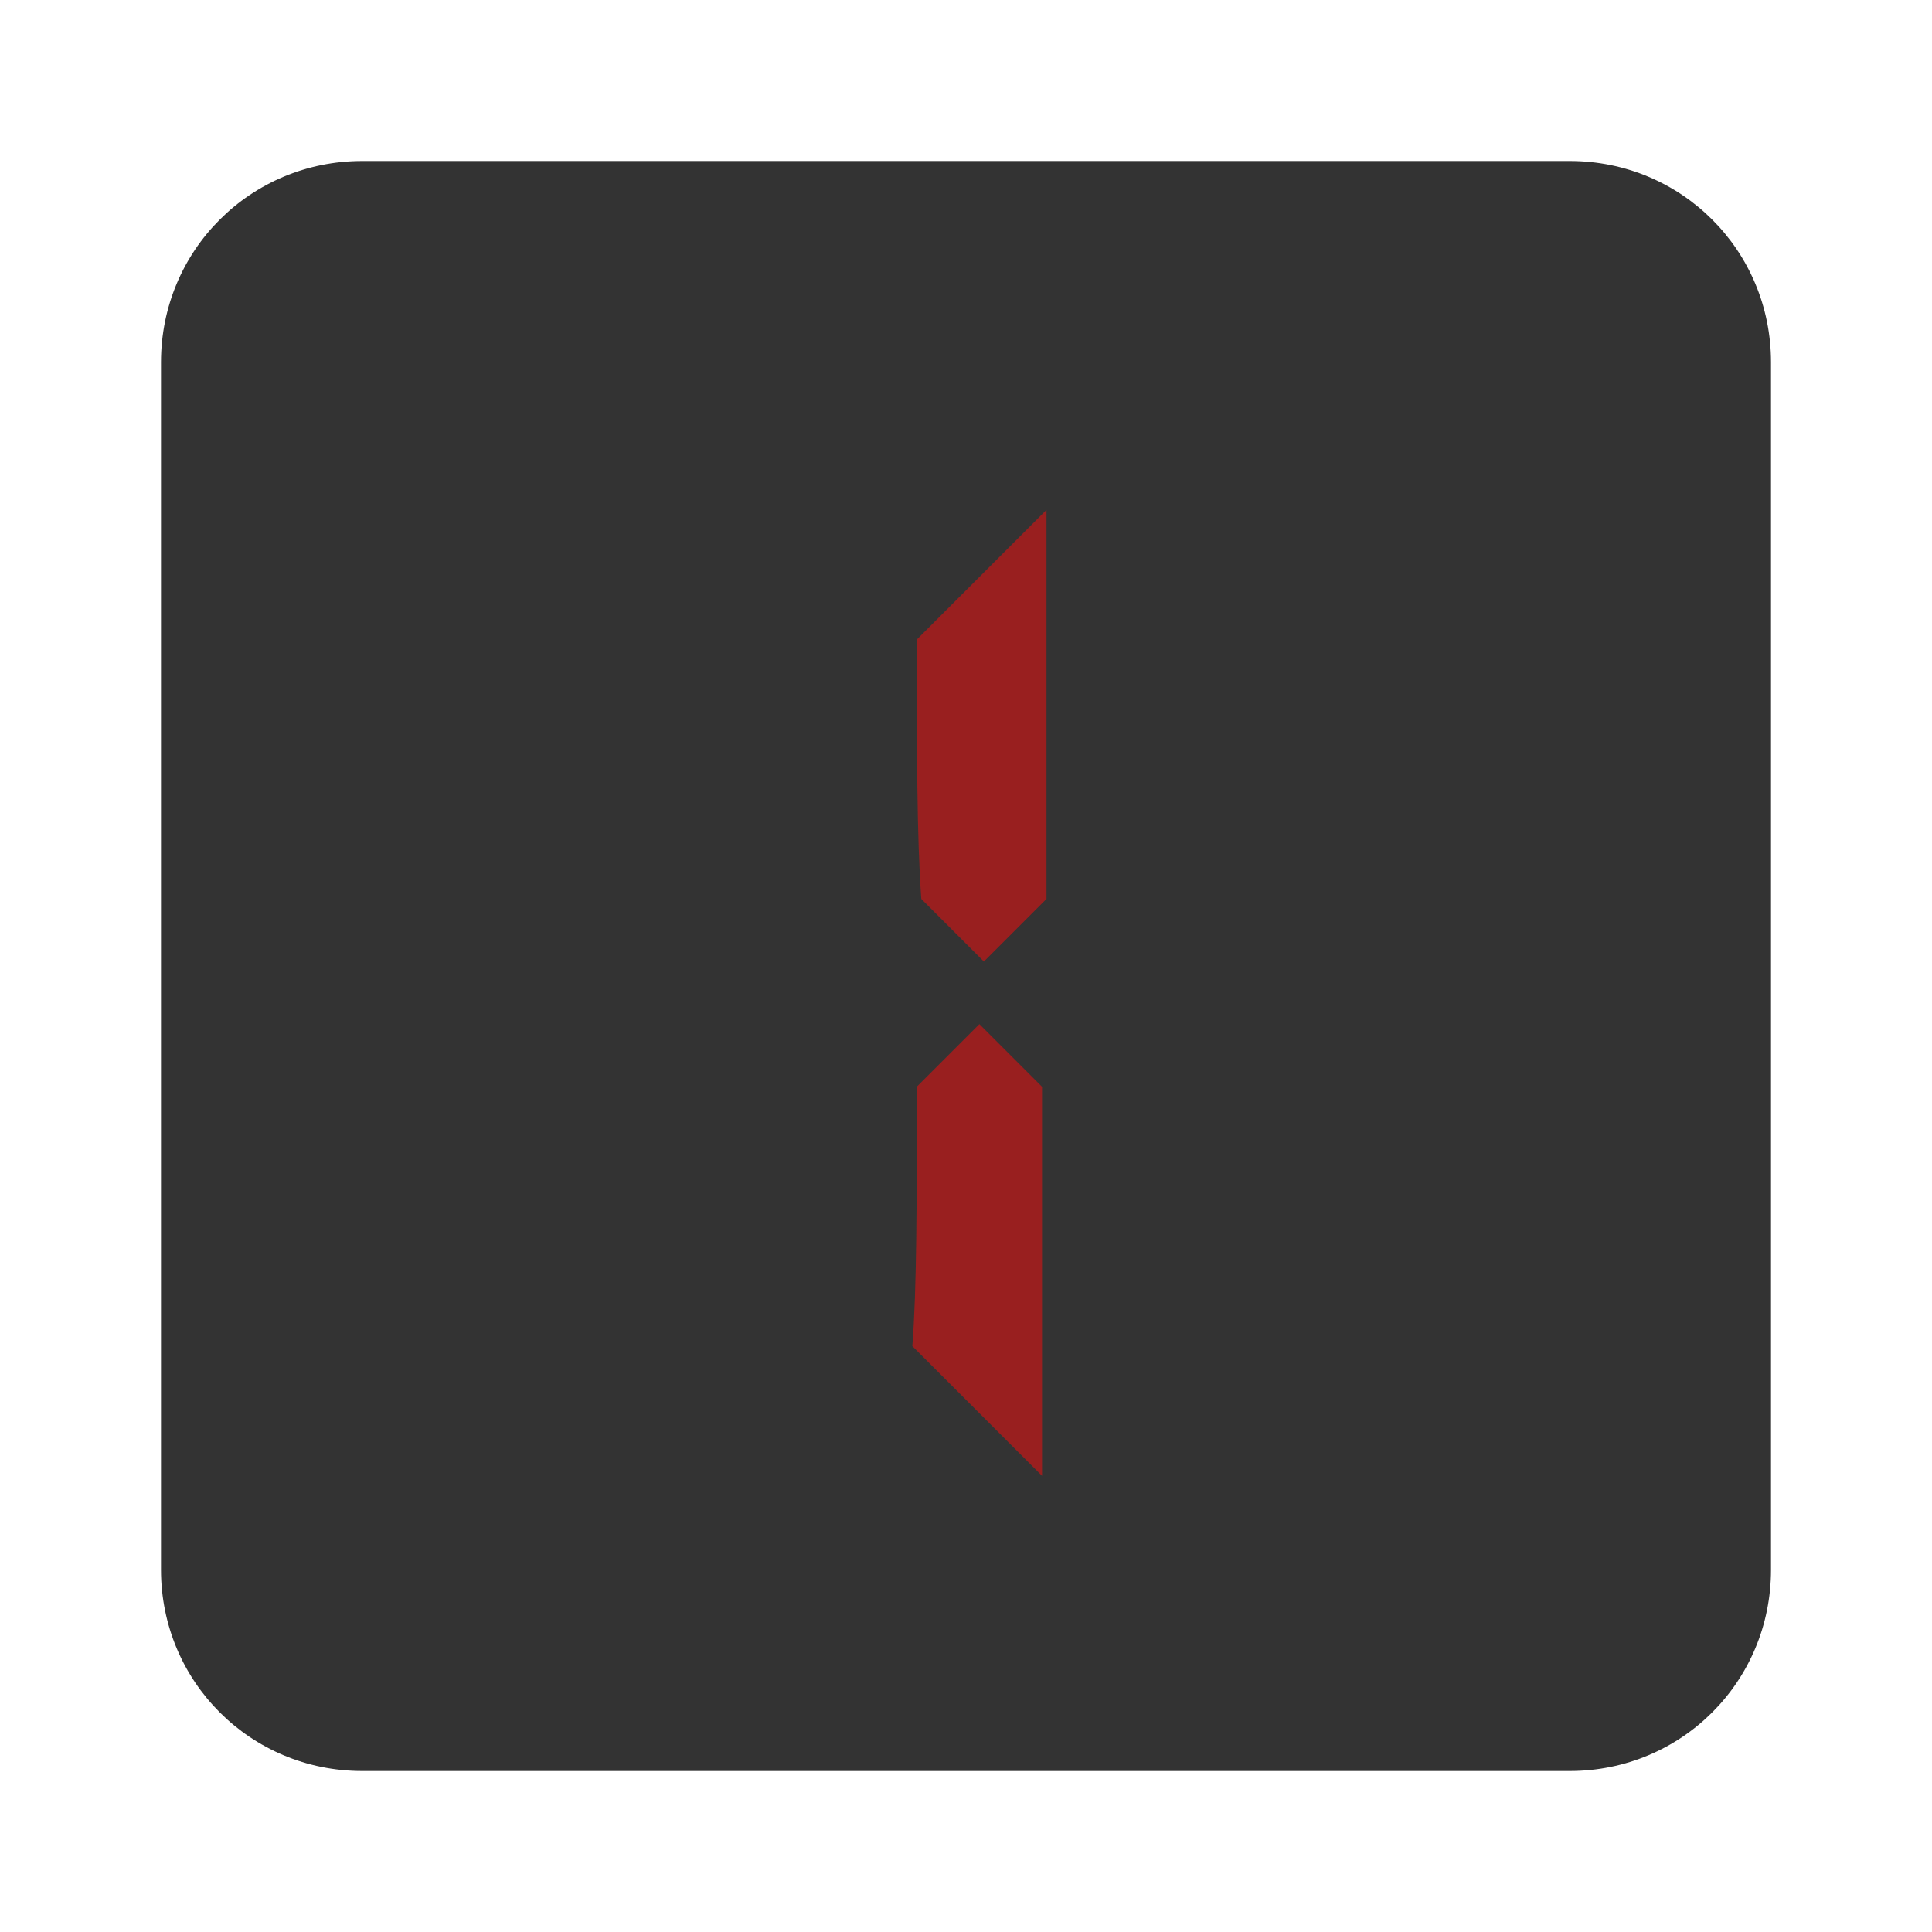
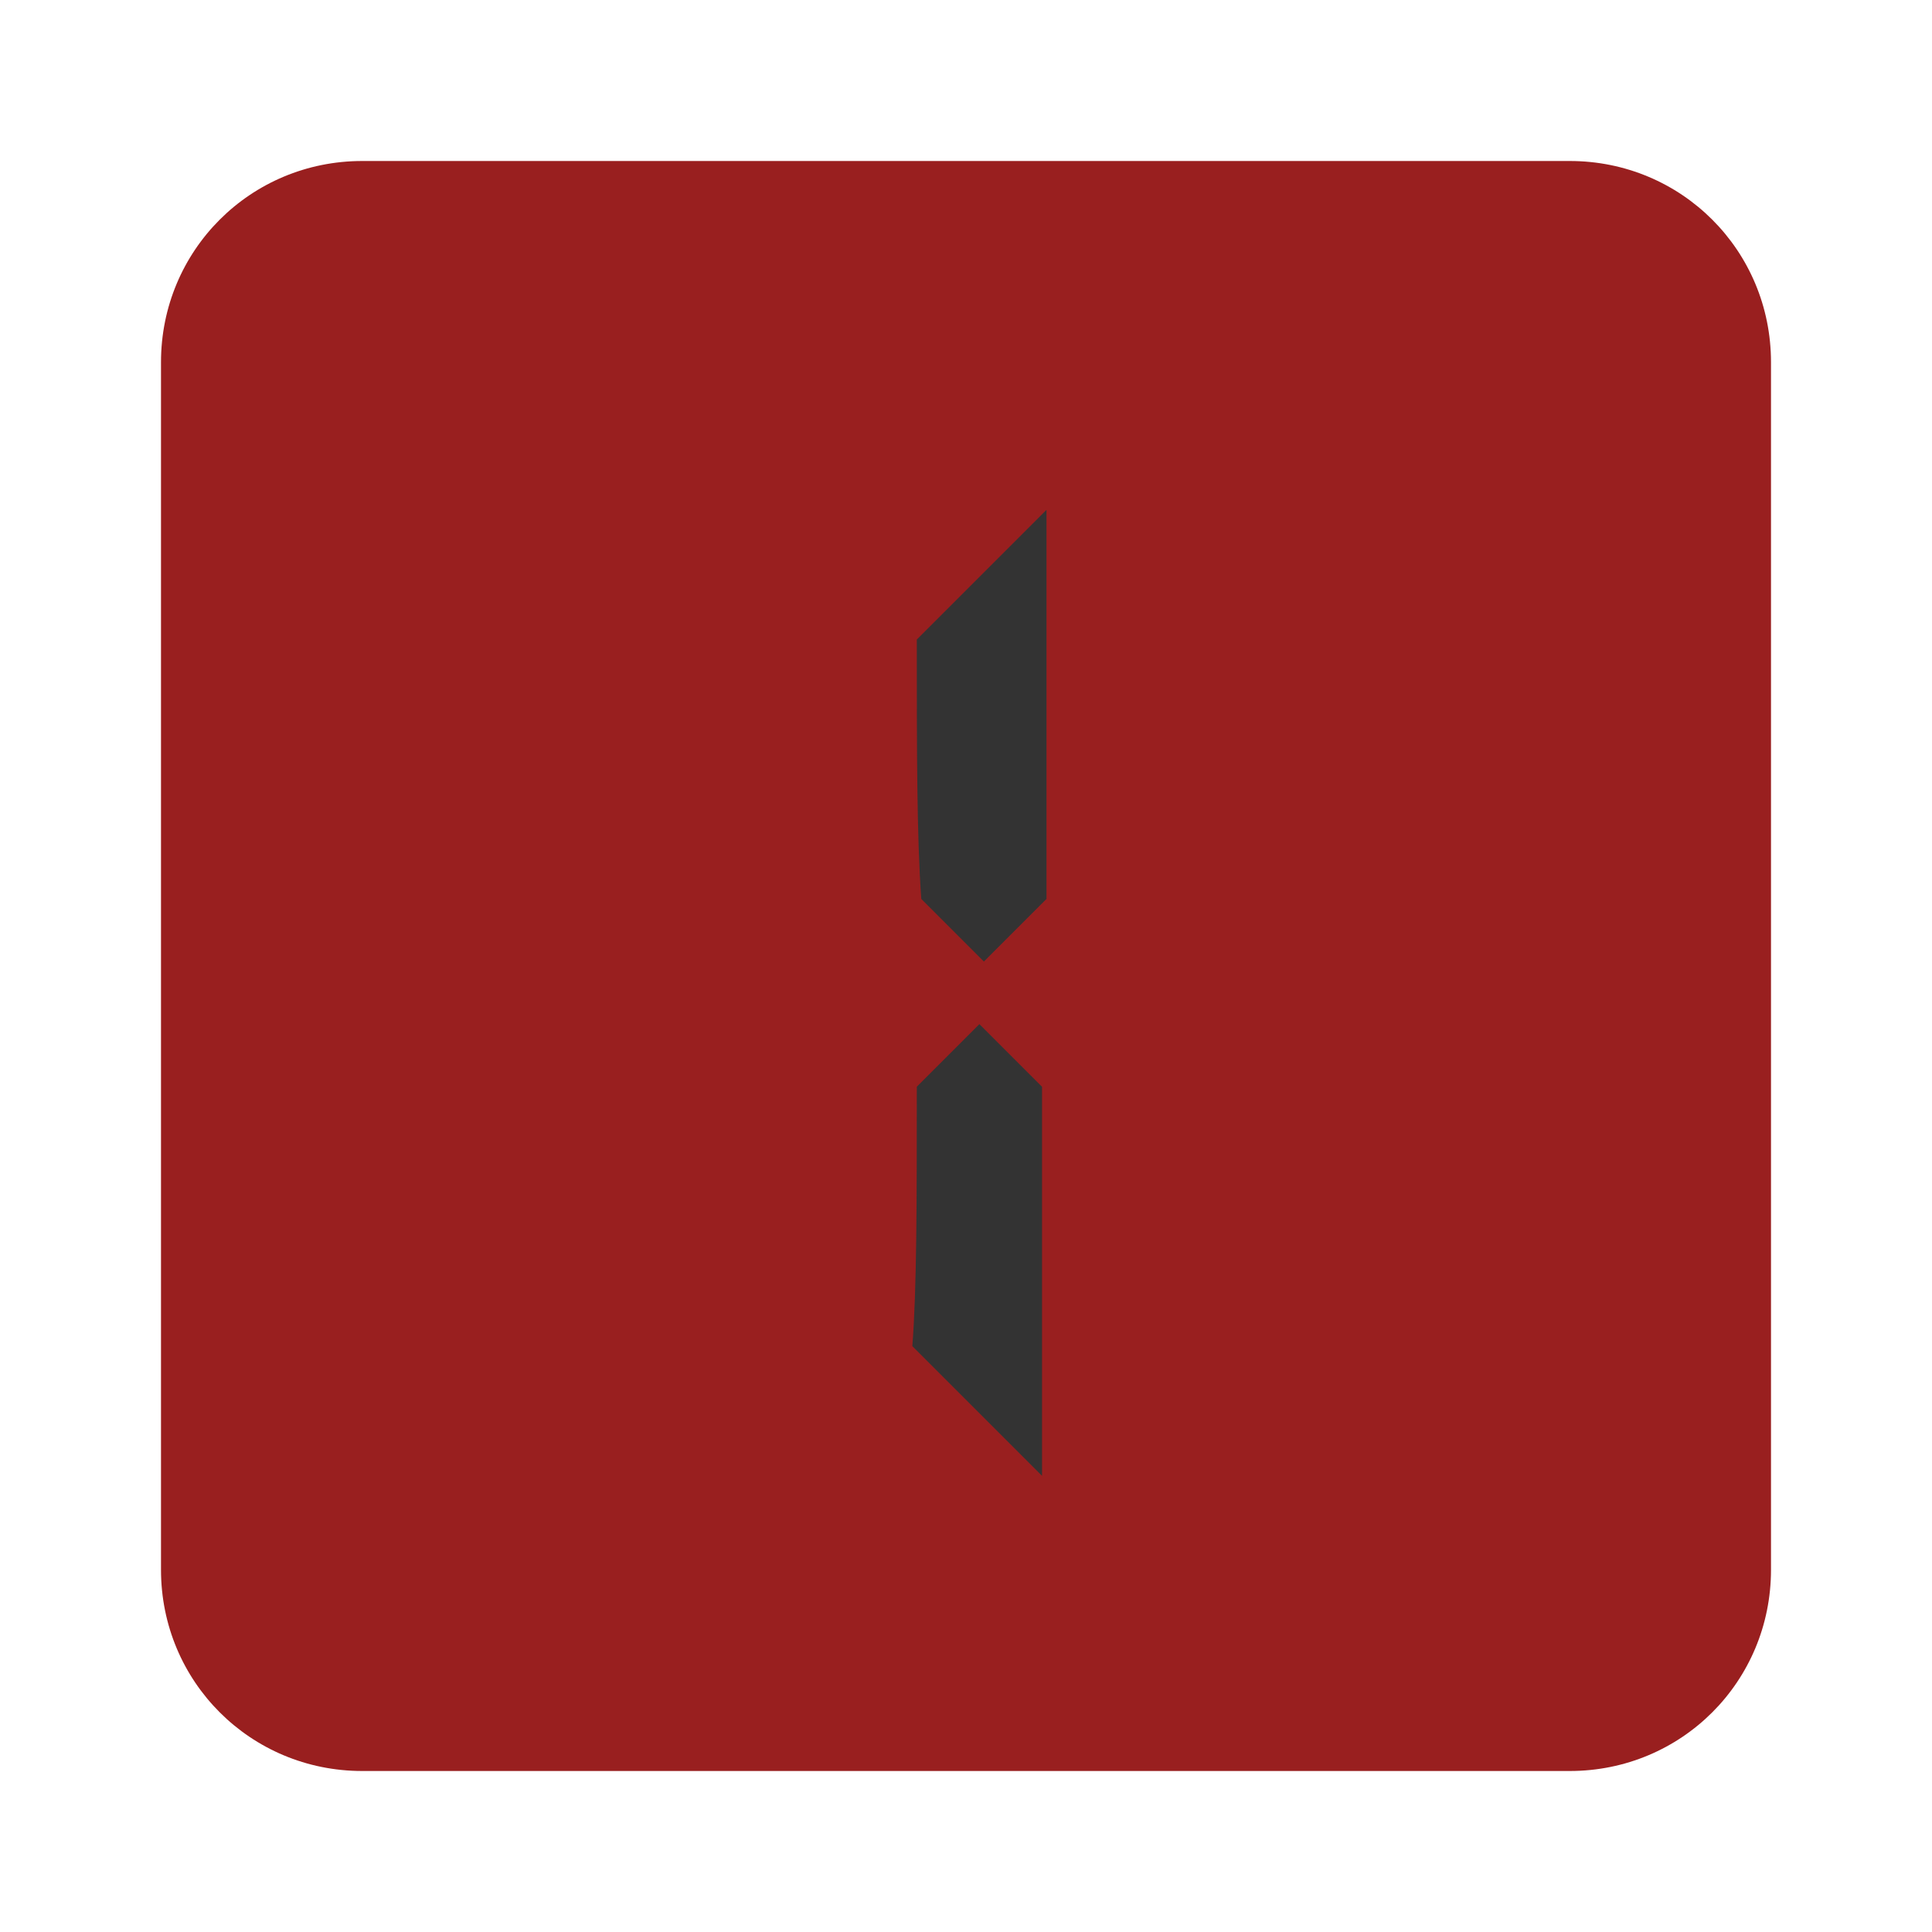
<svg xmlns="http://www.w3.org/2000/svg" viewBox="0 0 43.2 43.2">
-   <path fill="#333" d="M35.1,39.6h-27c-2.5,0-4.5-2-4.5-4.5v-27c0-2.5,2-4.5,4.5-4.5h27c2.5,0,4.5,2,4.5,4.5v27C39.6,37.6,37.6,39.6,35.1,39.6z" />
-   <path fill="#991f1f" d="M20.5,14.3c0.6-0.6,1.6-1.6,2.9-2.9c0,1.9,0,4.8,0,8.7c-0.3,0.3-0.8,0.8-1.4,1.4c-0.3-0.3-0.8-0.8-1.4-1.4C20.5,18.7,20.5,16.8,20.5,14.3z M20.5,24.3c0.3-0.3,0.8-0.8,1.4-1.4c0.3,0.3,0.8,0.8,1.4,1.4c0,1.9,0,4.8,0,8.7c-0.6-0.6-1.6-1.6-2.9-2.9C20.5,28.8,20.5,26.9,20.5,24.3z" />
+   <path fill="#991f1f" d="M35.1,39.6h-27c-2.5,0-4.5-2-4.5-4.5v-27c0-2.5,2-4.5,4.5-4.5h27c2.5,0,4.5,2,4.5,4.5v27C39.6,37.6,37.6,39.6,35.1,39.6z" />
+   <path fill="#333" d="M20.5,14.3c0.6-0.6,1.6-1.6,2.9-2.9c0,1.9,0,4.8,0,8.7c-0.3,0.3-0.8,0.8-1.4,1.4c-0.3-0.3-0.8-0.8-1.4-1.4C20.5,18.7,20.5,16.8,20.5,14.3z M20.5,24.3c0.3-0.3,0.8-0.8,1.4-1.4c0.3,0.3,0.8,0.8,1.4,1.4c0,1.9,0,4.8,0,8.7c-0.6-0.6-1.6-1.6-2.9-2.9C20.5,28.8,20.5,26.9,20.5,24.3z" />
</svg>
